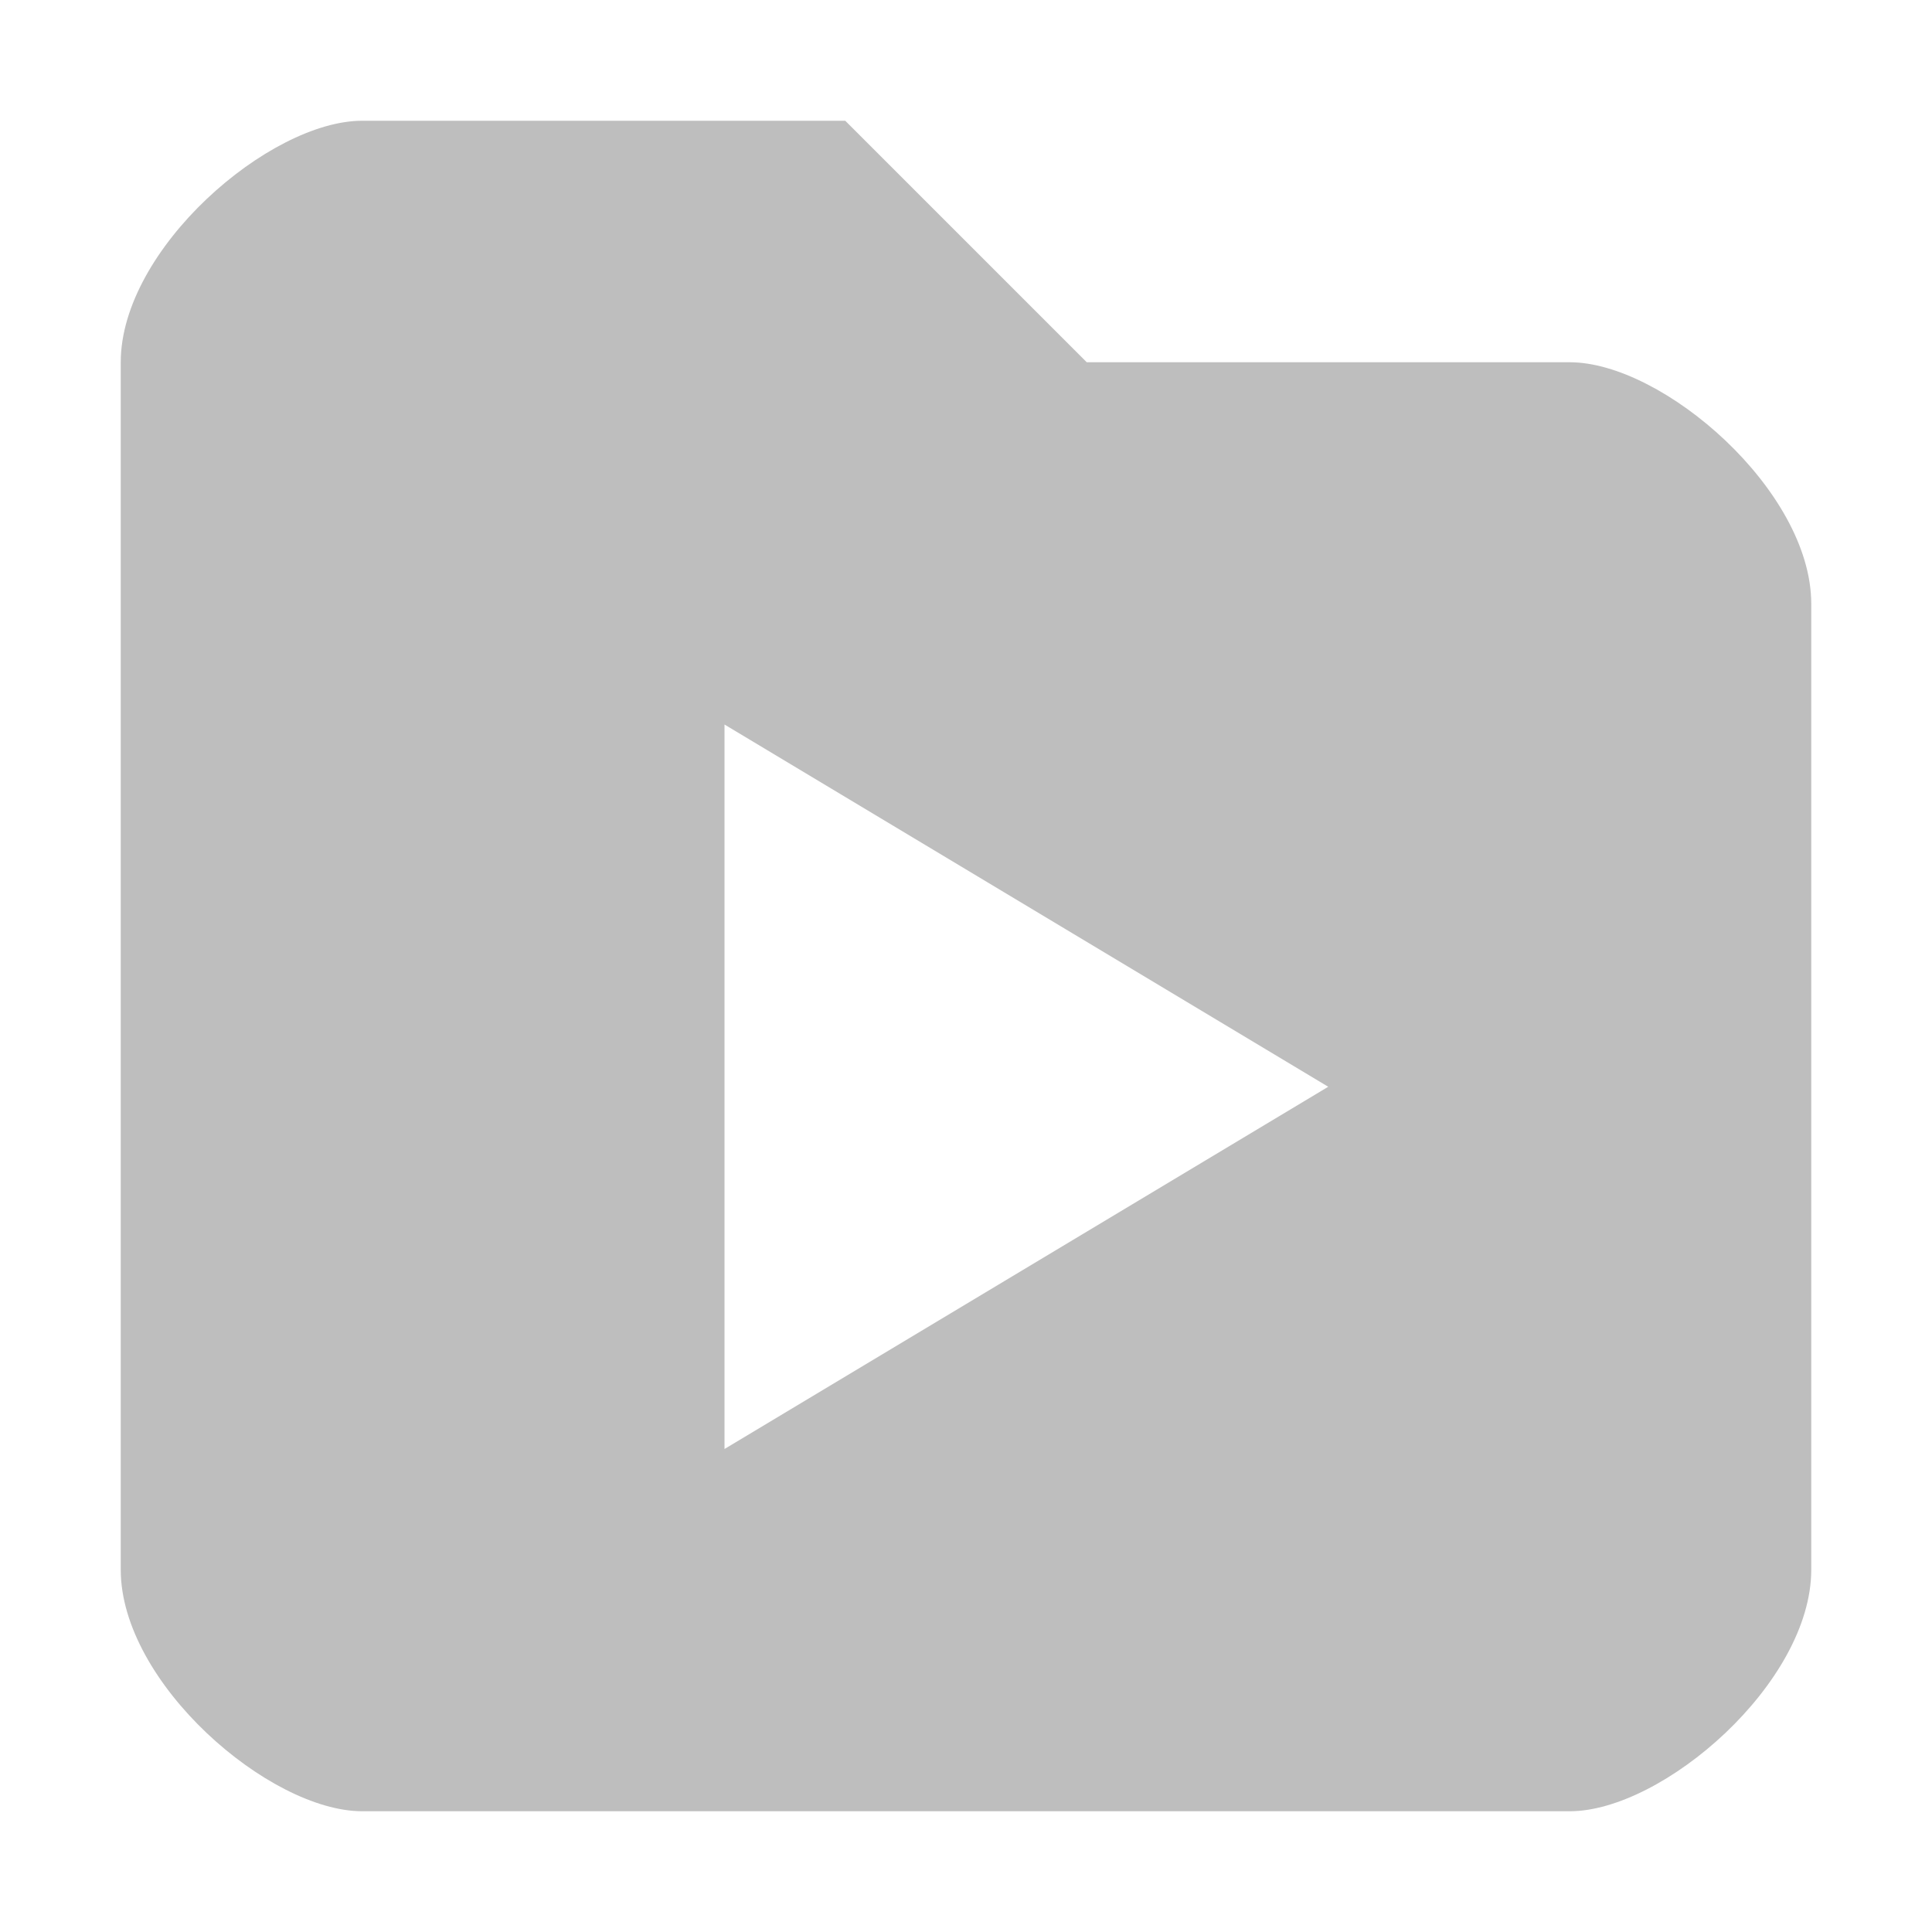
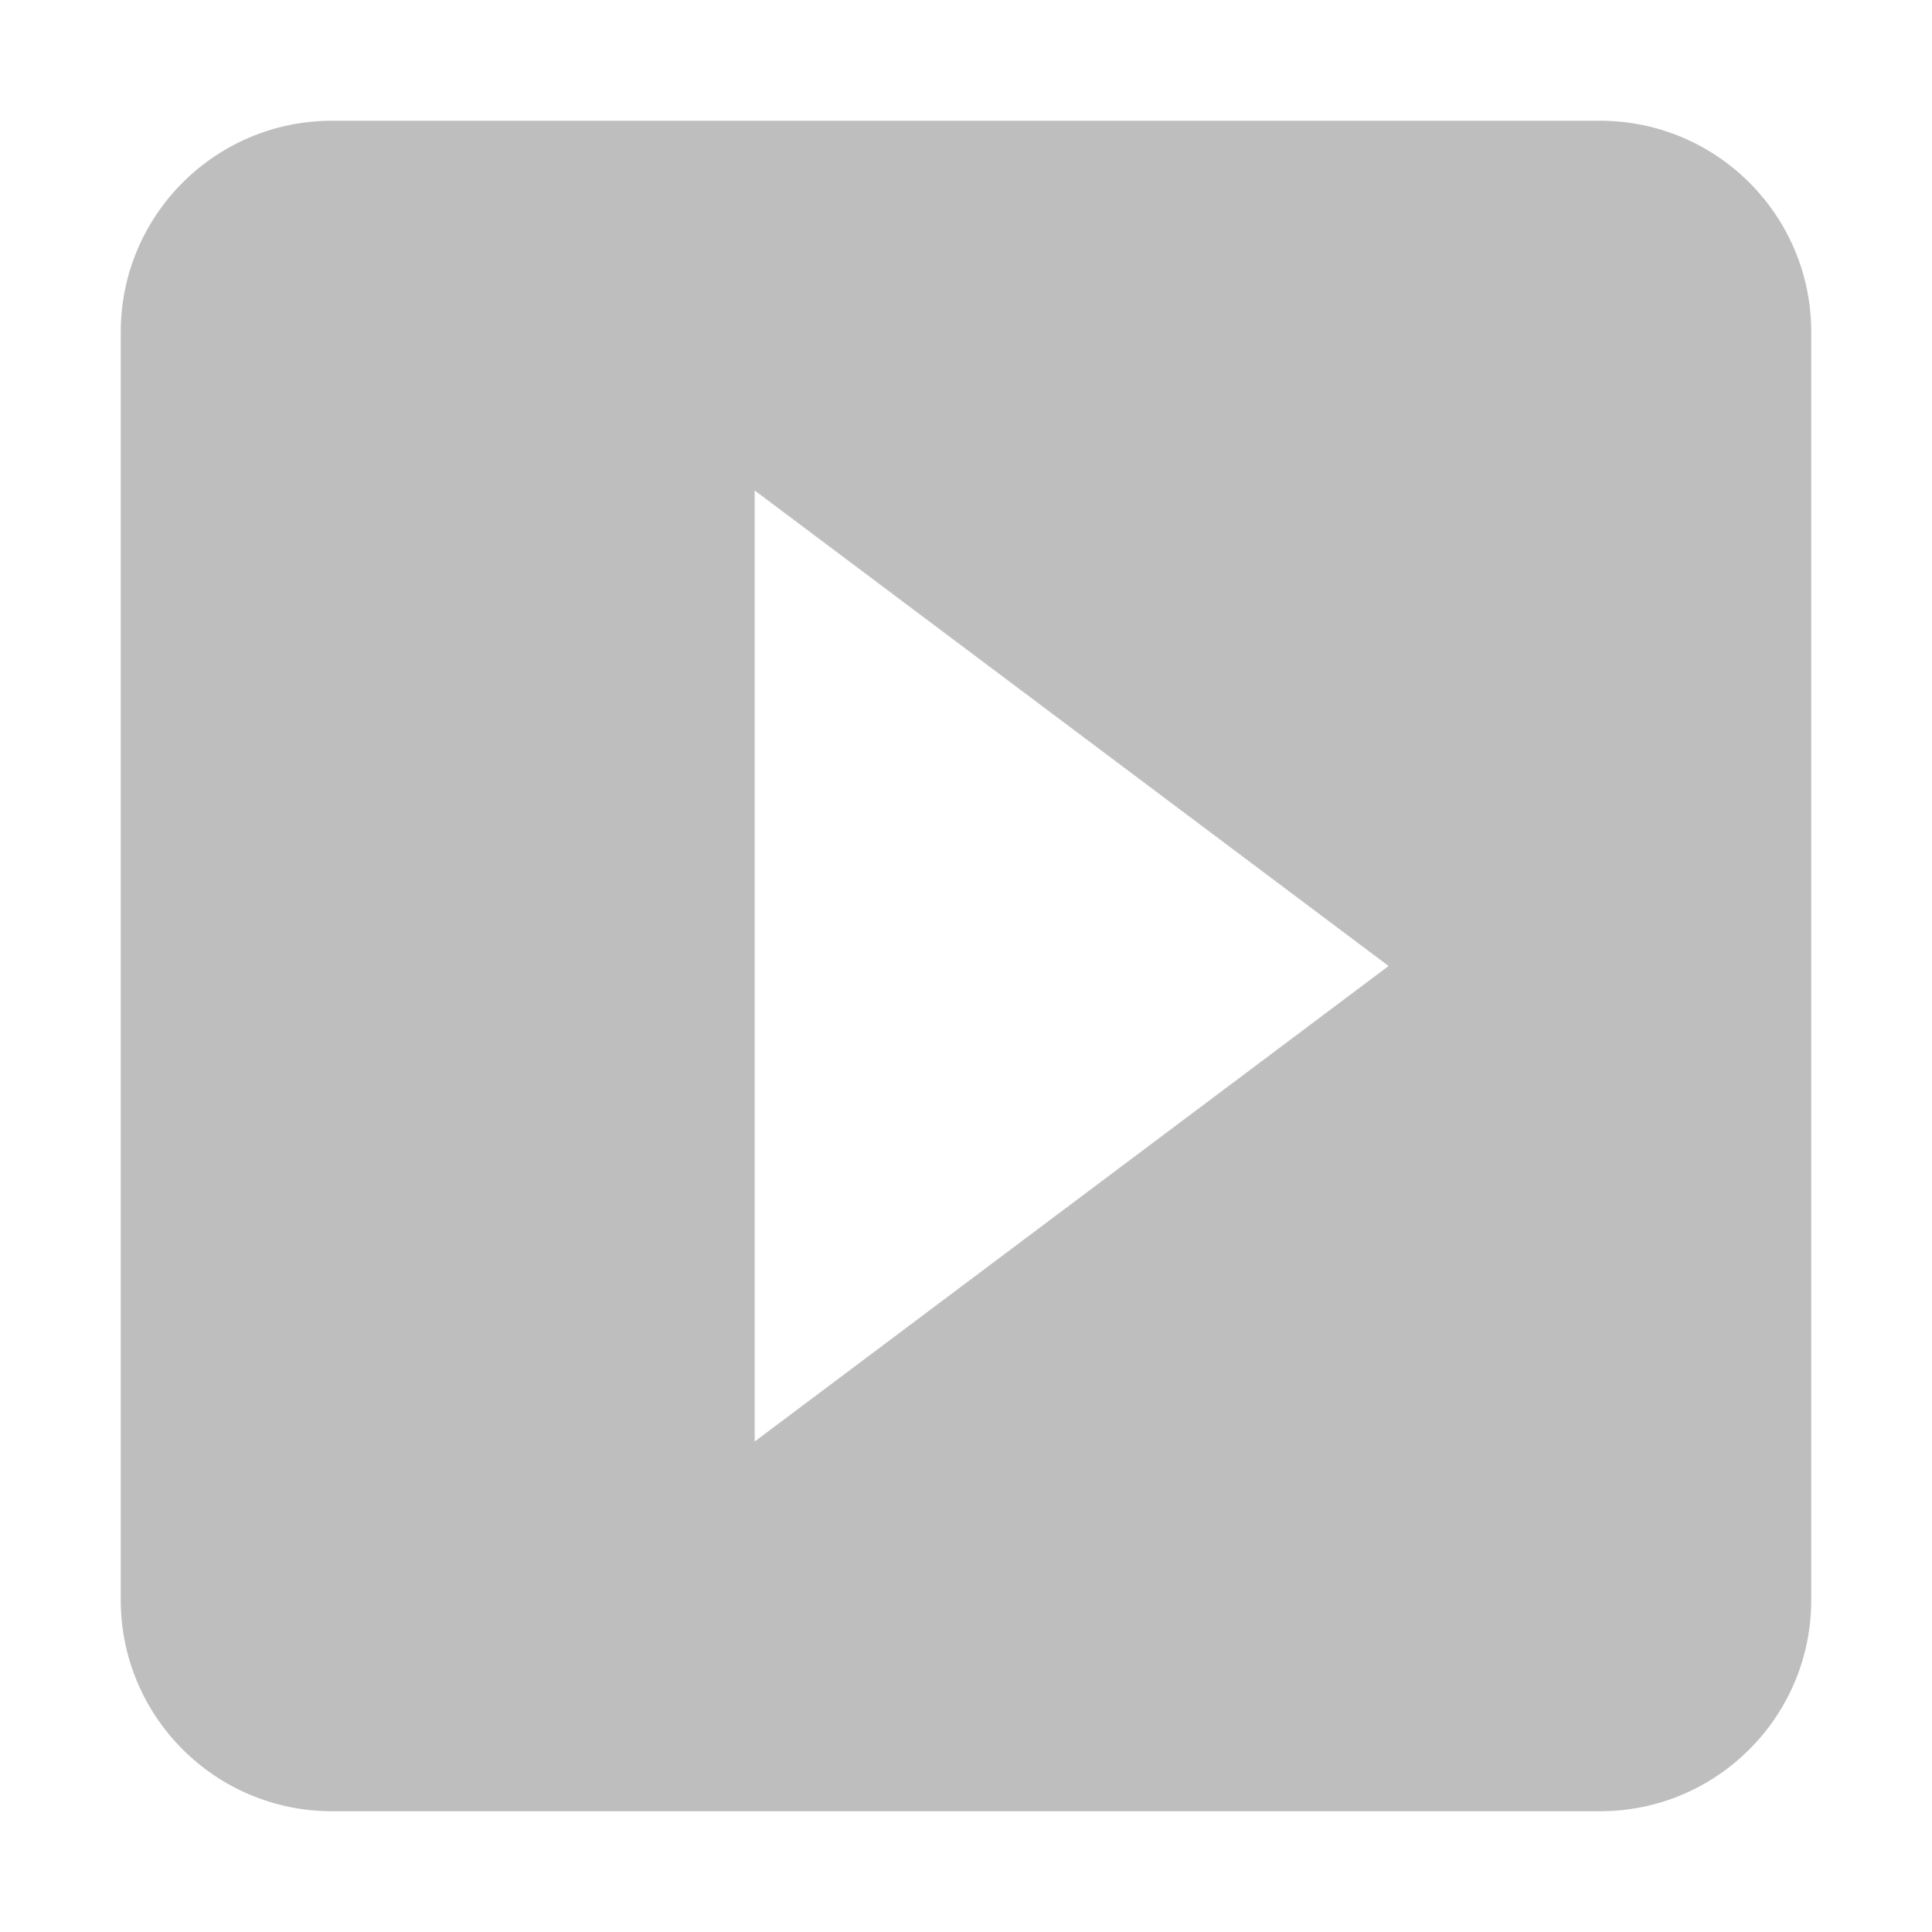
<svg xmlns="http://www.w3.org/2000/svg" width="16" height="16" viewBox="0 0 16 16" id="svg2" version="1.1">
  <defs id="defs8" />
-   <path style="fill:#bebebe;fill-opacity:1" d="M 3 1 C 2.23 1 1 2.062 1 3 L 1 13 C 1 13.938 2.23 15 3 15 L 13 15 C 13.77 15 15 13.938 15 13 L 15 5 C 15 4.062 13.771 3 13 3 L 9 3 L 7 1 L 3 1 z M 6 6 L 11 9 L 6 12 L 6 8 L 6 6 z " id="path4" />
+   <path d="m 2.75,1 c -0.967,0 -1.75,0.783 -1.75,1.75 L 1,13.25 C 1,14.217 1.783,15 2.75,15 l 10.5,0 C 14.217,15 15,14.217 15,13.25 L 15,2.75 c 0,-0.967 -0.783,-1.75 -1.75,-1.75 l -10.5,0 z m 3.5,3.062 5.25,3.938 -5.25,3.938 0,-7.875 z" id="path4" style="fill:#bebebe;fill-opacity:1" />
</svg>
